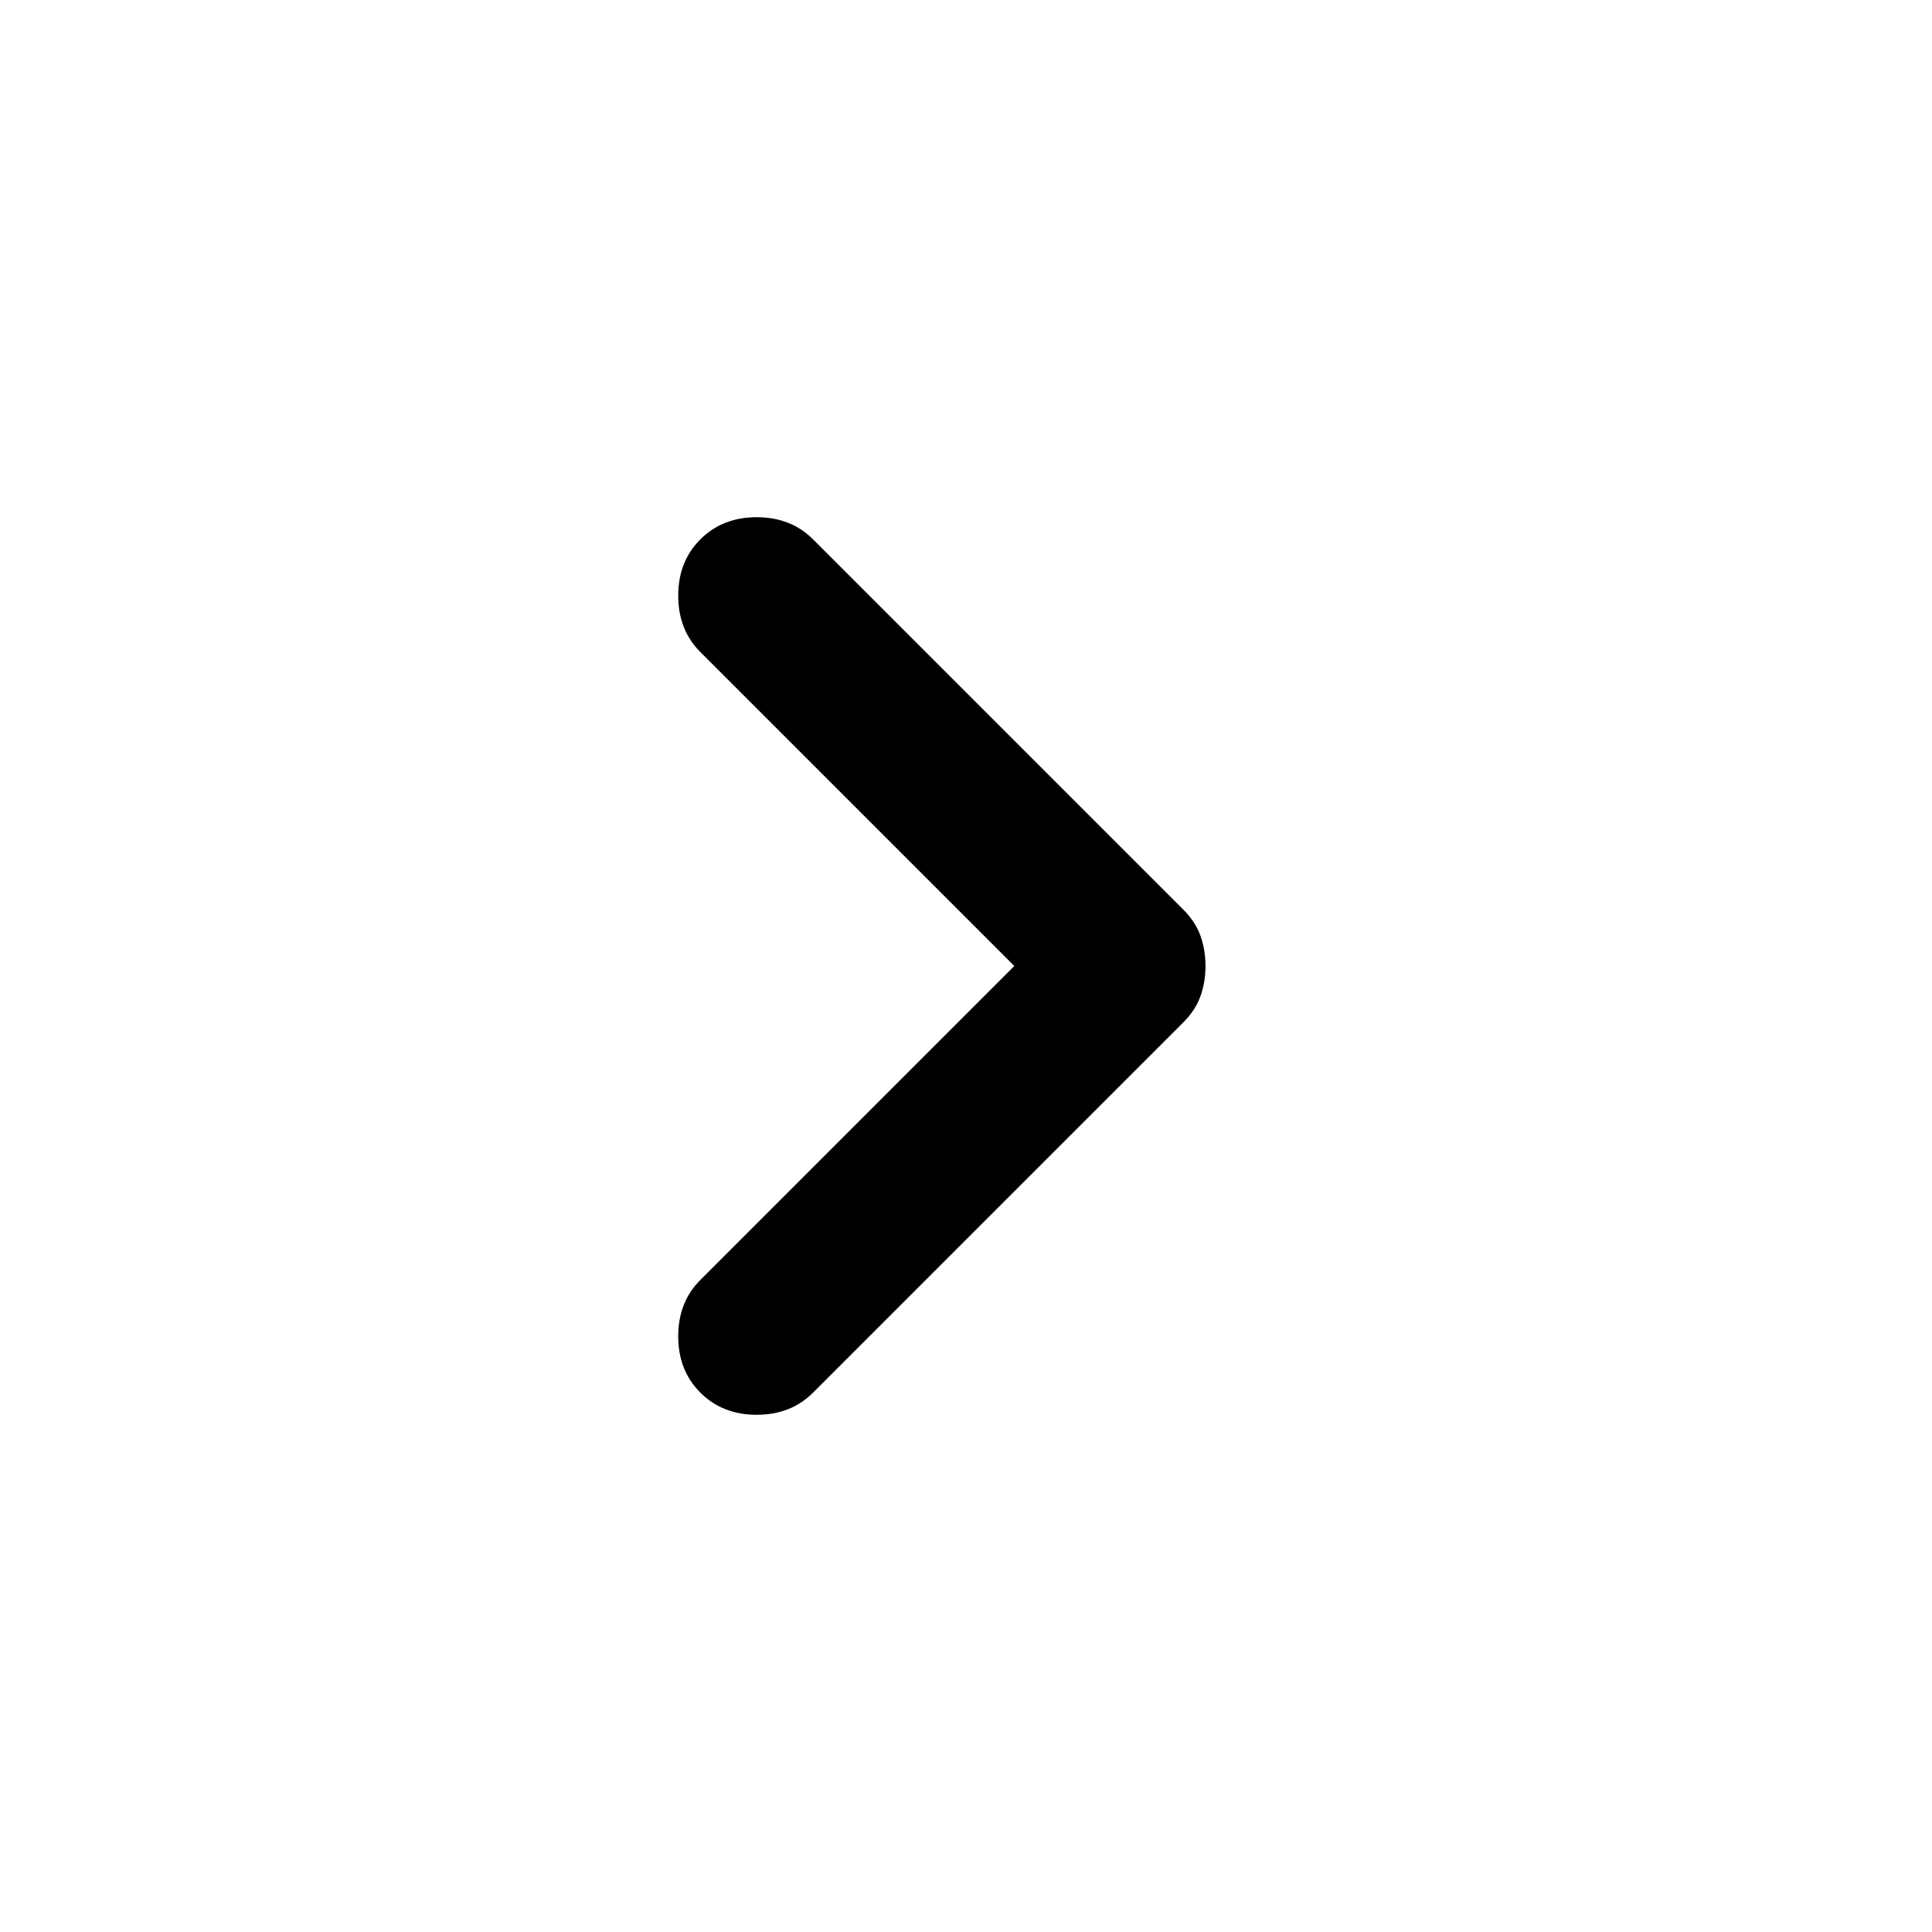
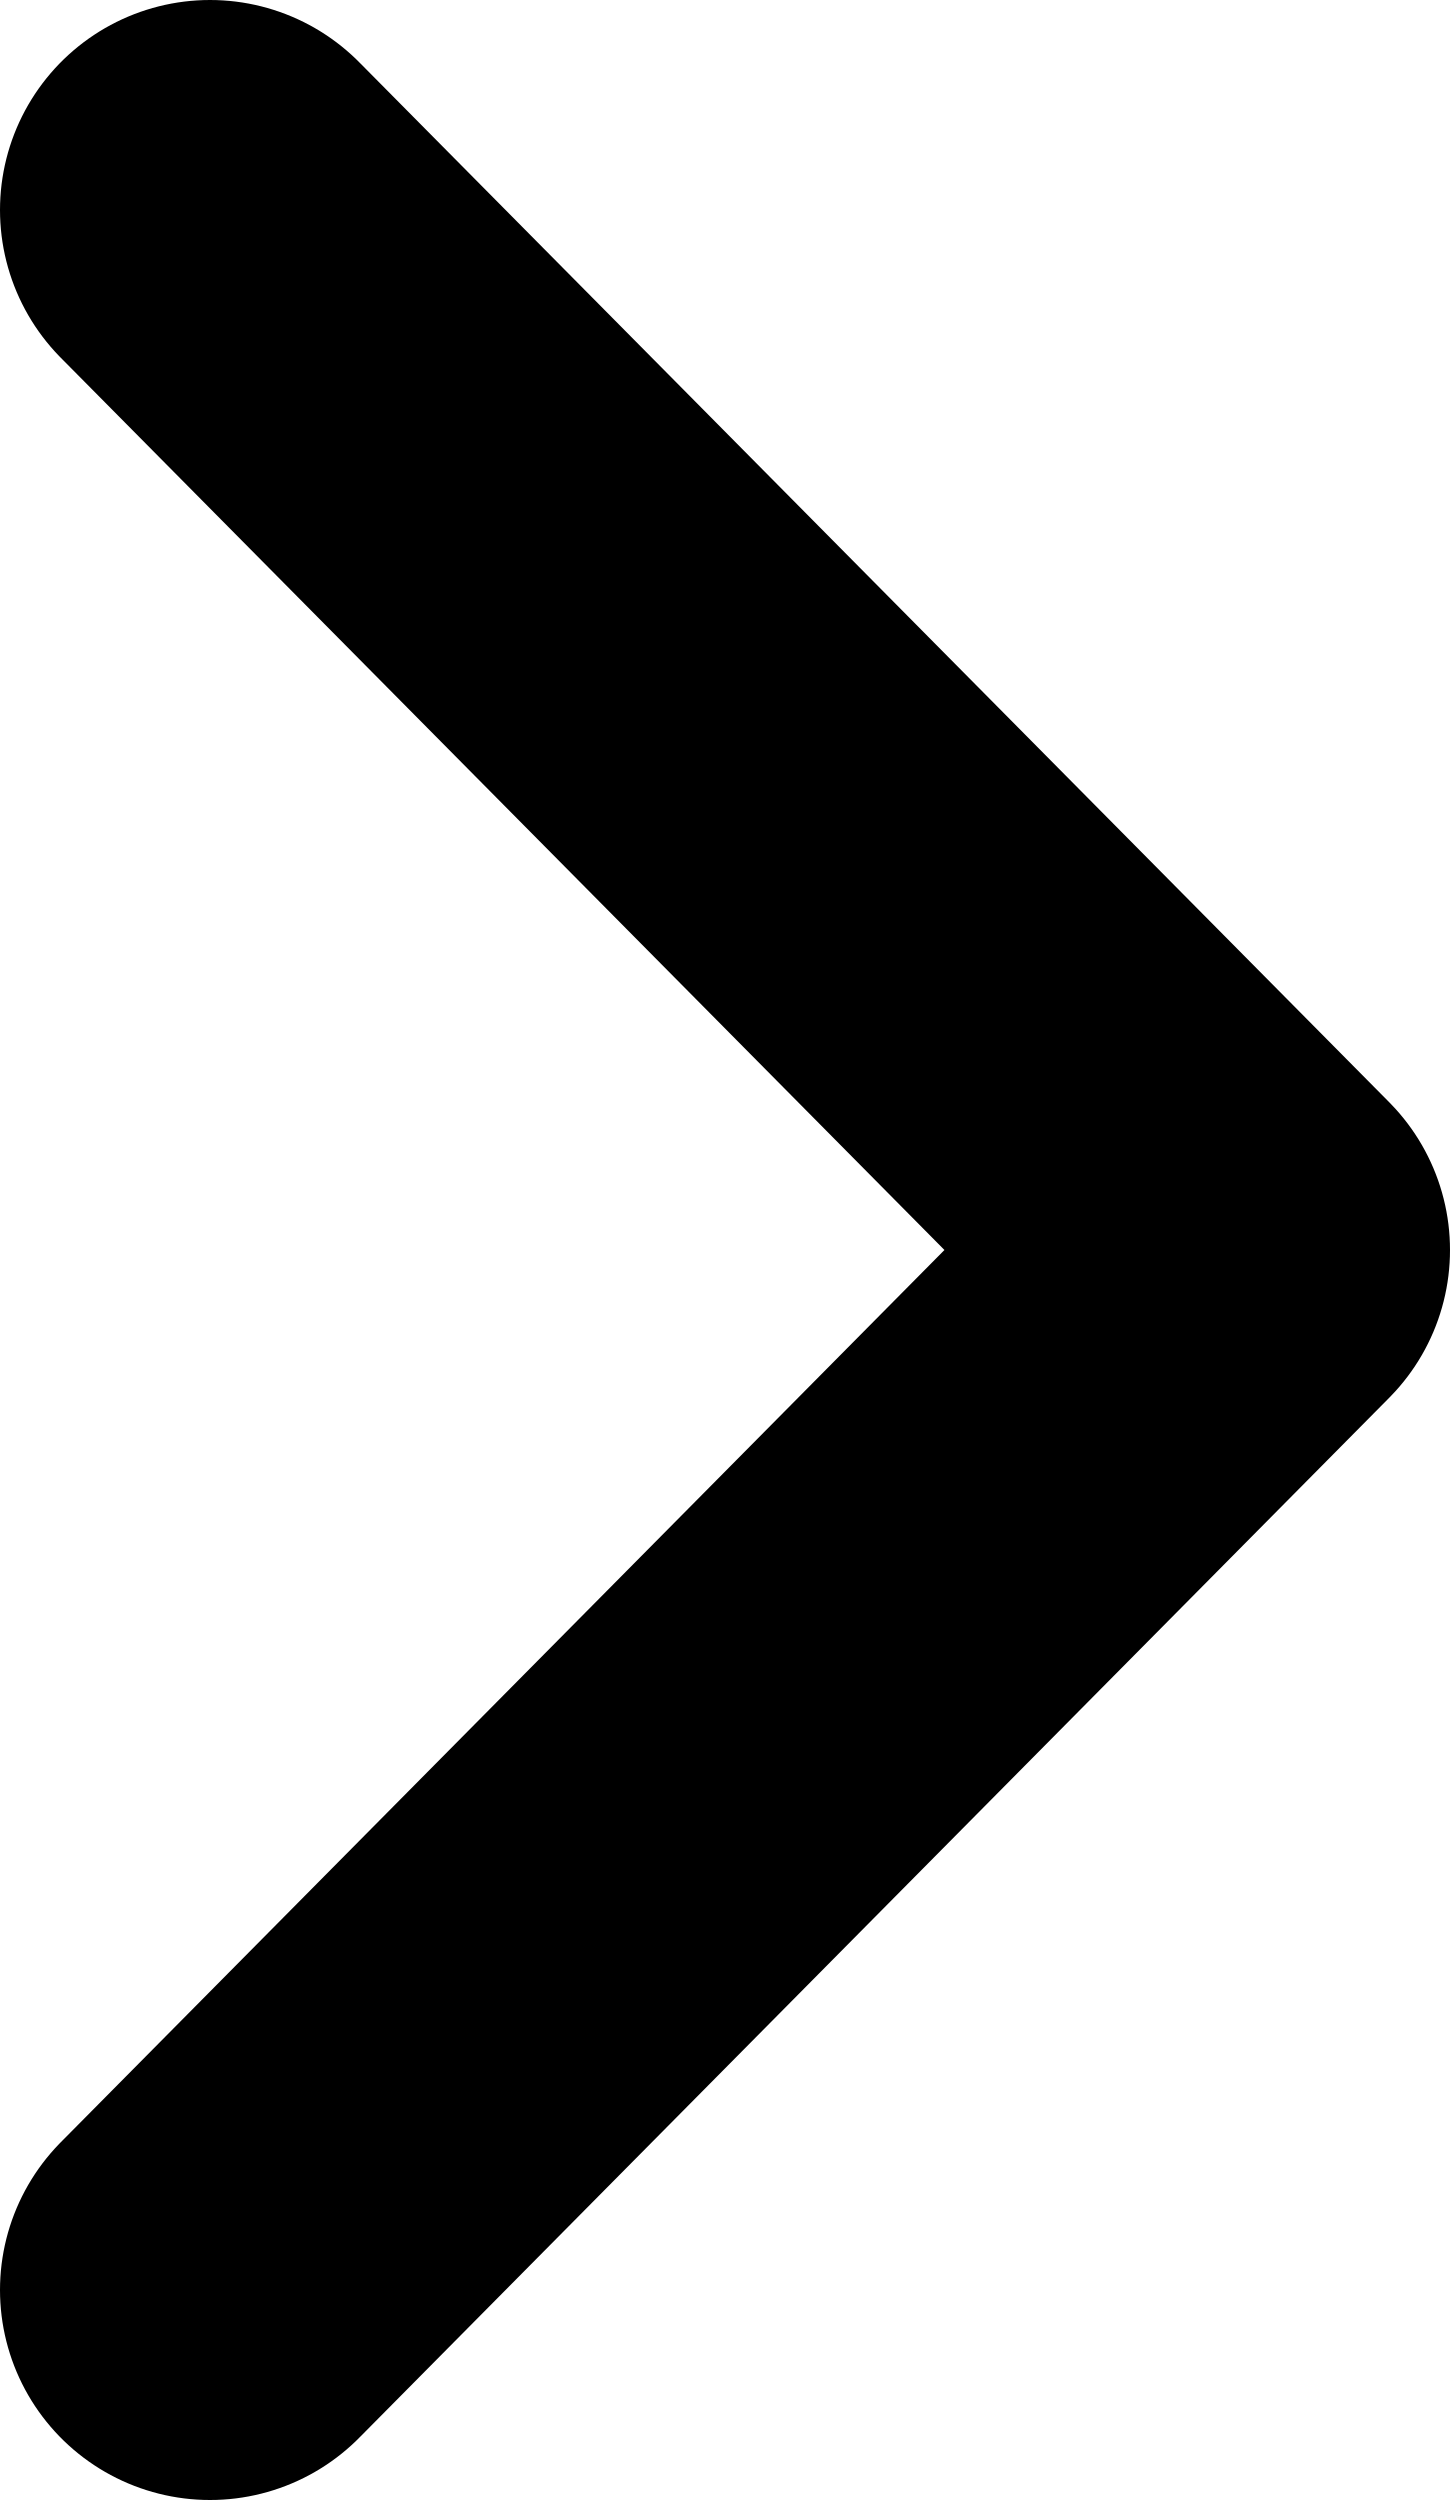
- <svg xmlns="http://www.w3.org/2000/svg" height="24" viewBox="0 -960 960 960" width="24">
-   <path d="M504-480 348-636q-11-11-11-28t11-28q11-11 28-11t28 11l184 184q6 6 8.5 13t2.5 15q0 8-2.5 15t-8.5 13L404-268q-11 11-28 11t-28-11q-11-11-11-28t11-28l156-156Z" />
+ <svg xmlns="http://www.w3.org/2000/svg" viewBox="0 0 29 50" fill="none" stroke="currentColor" stroke-width="8.4" stroke-linecap="round" stroke-linejoin="round">
+   <path d="M4.2 4.2 24.8 25 4.2 45.8" />
</svg>
